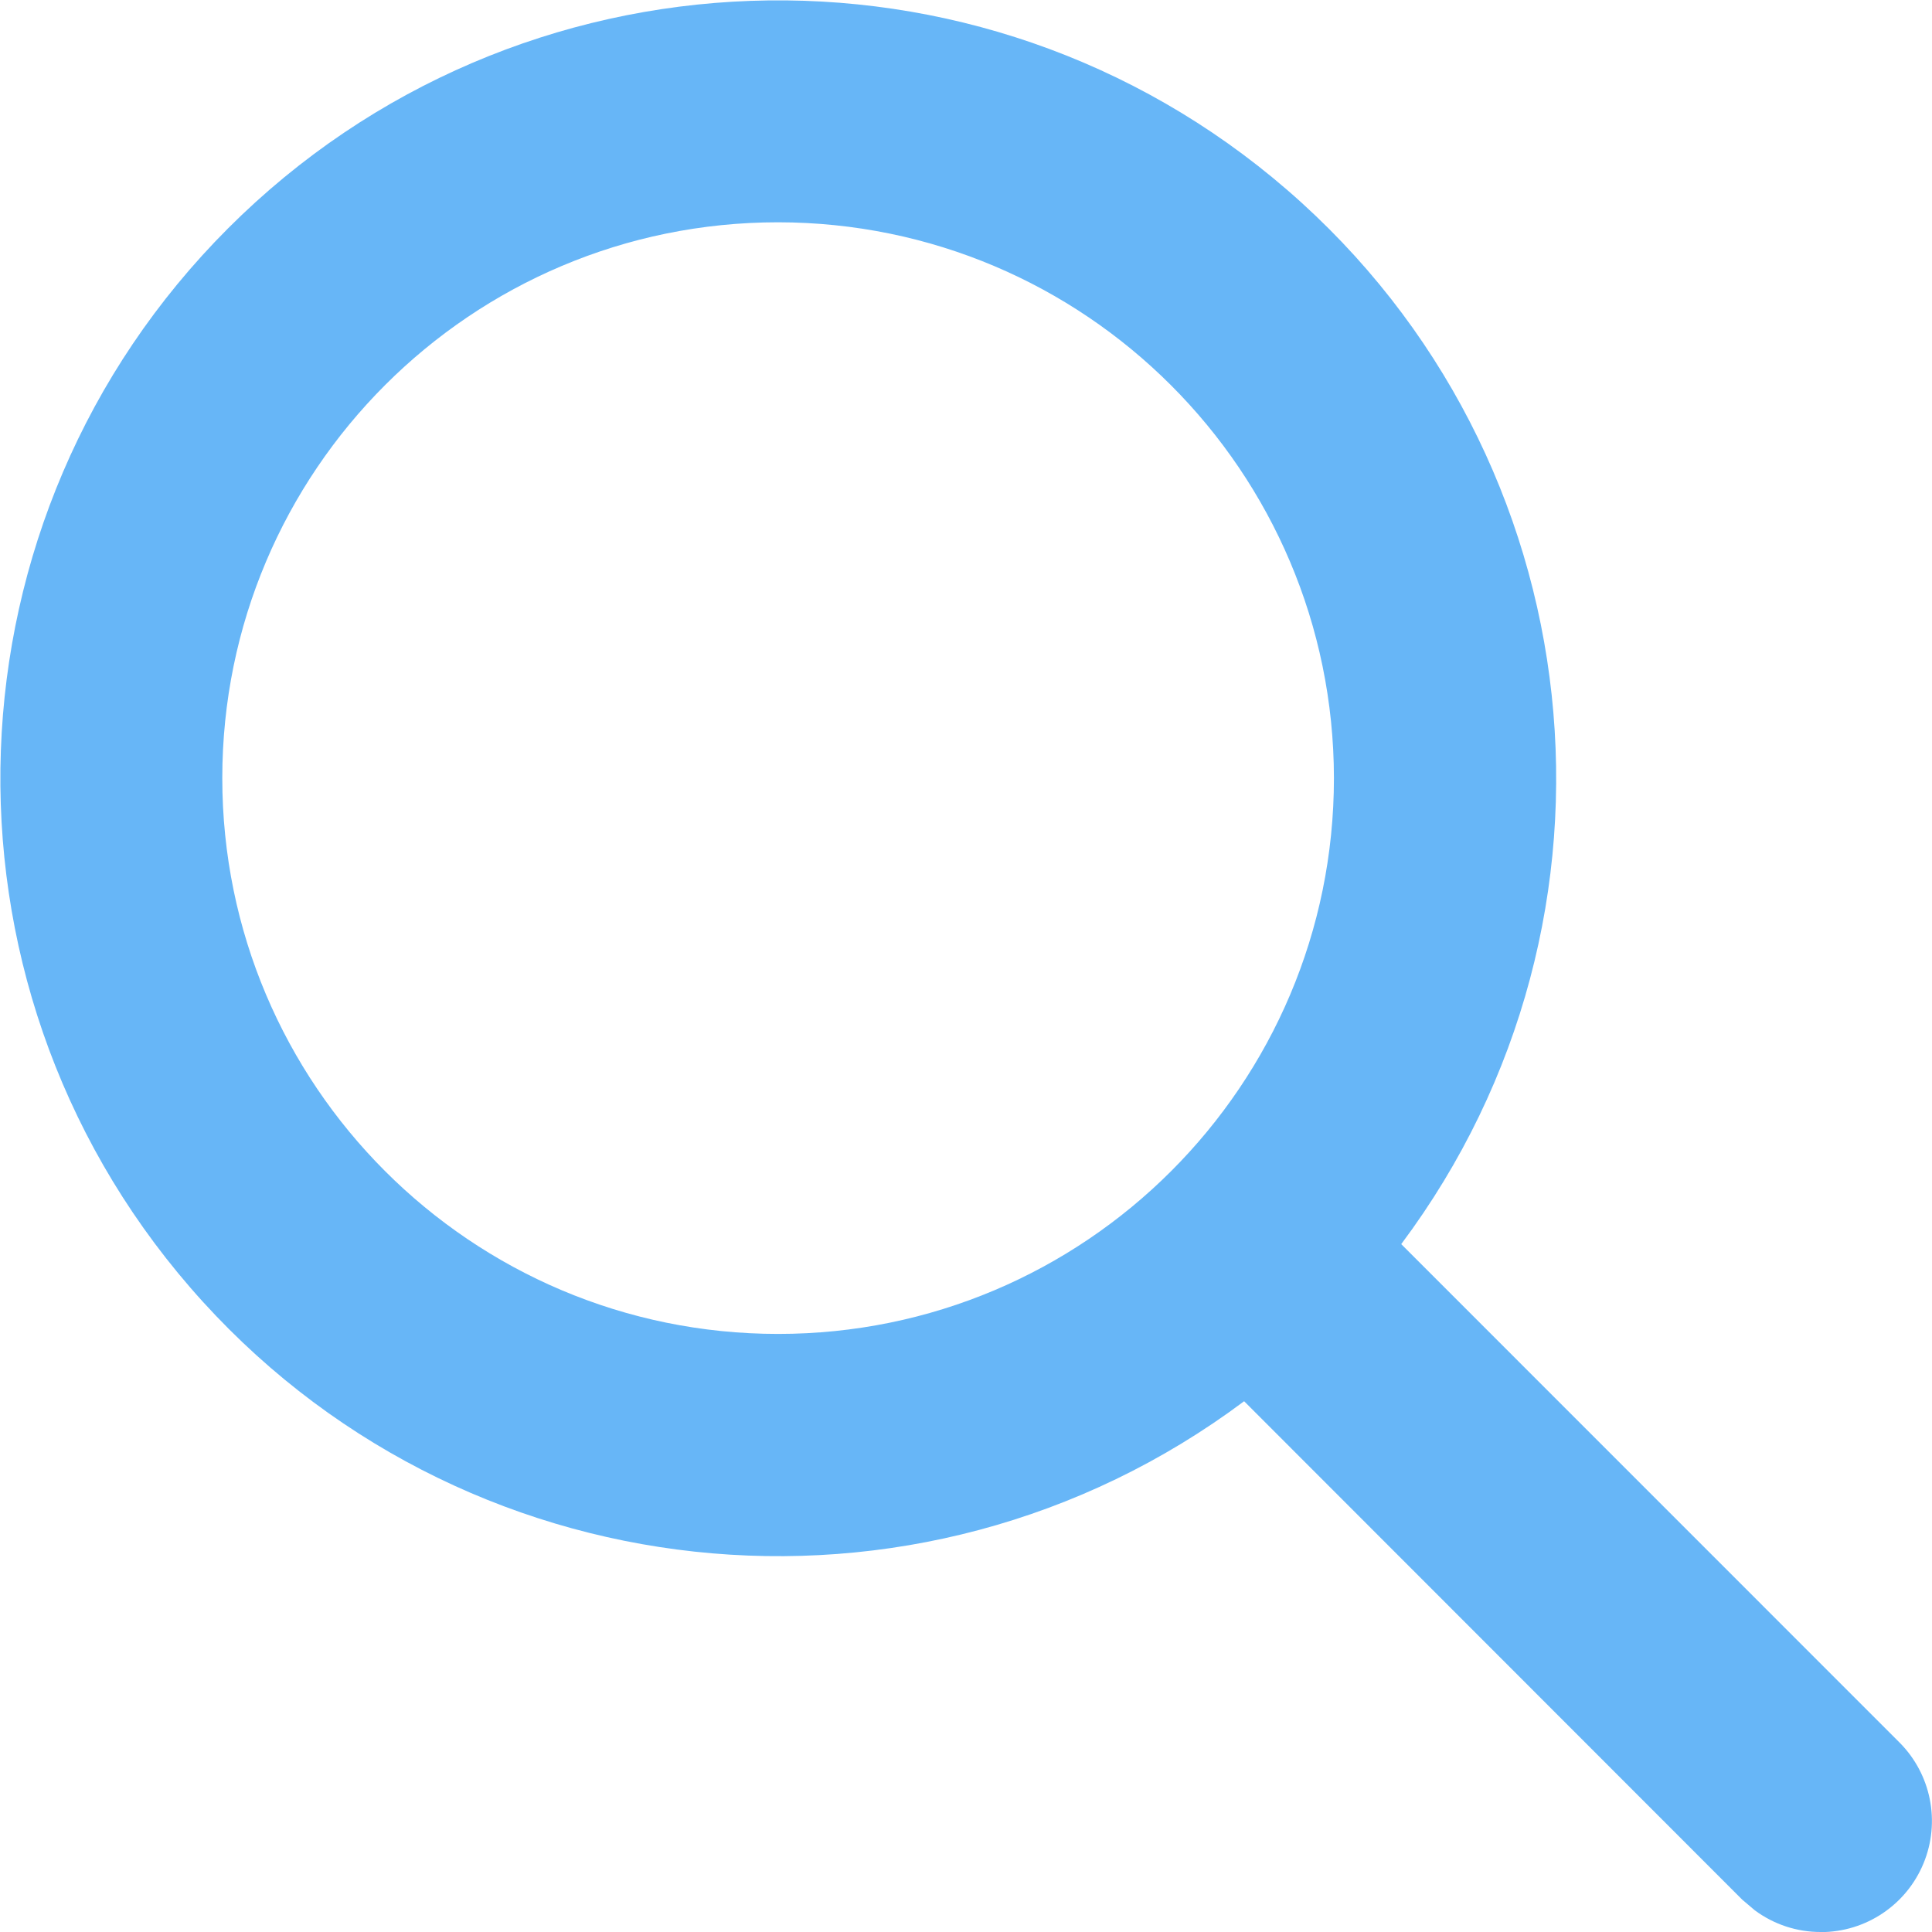
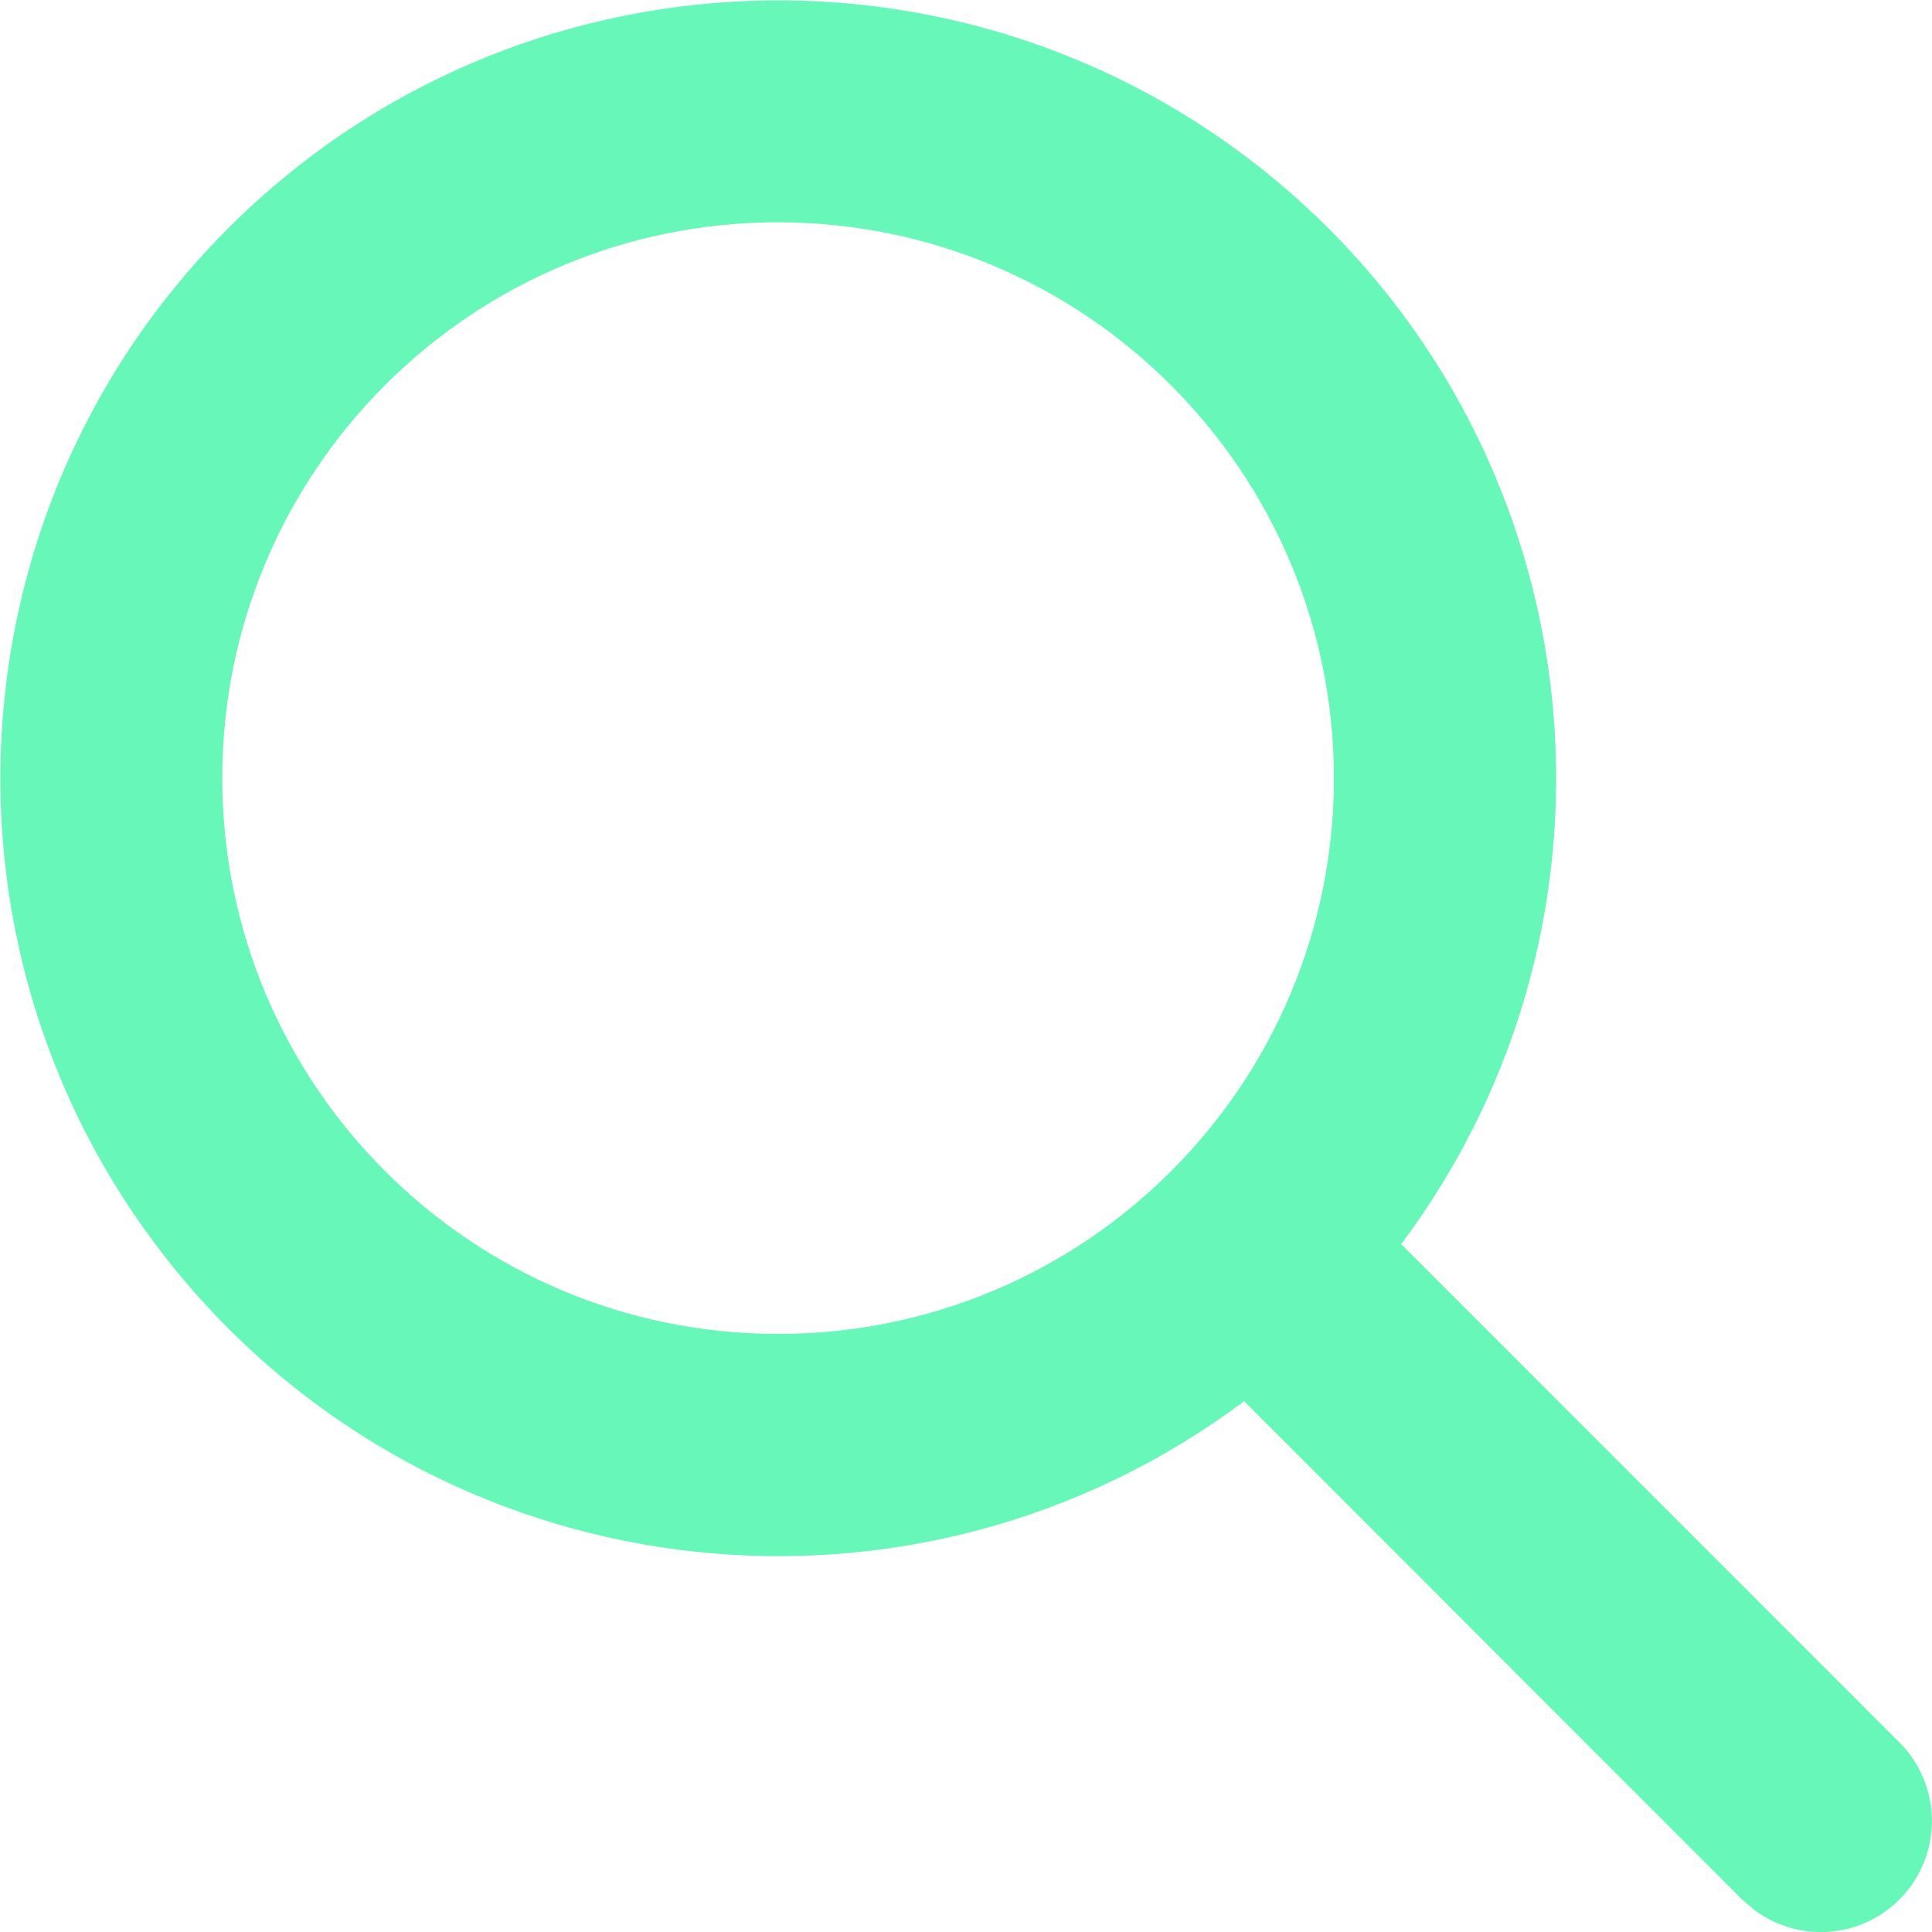
<svg xmlns="http://www.w3.org/2000/svg" width="18.2" height="18.2" viewBox="0 0 18.2 18.2">
  <g id="Icon_Search" data-name="Icon/Search" transform="translate(-0.9 -0.9)">
-     <path id="Search" d="M17.153,18.2a1.037,1.037,0,0,1-.623-.205l-.118-.1L11.72,13.2A7.328,7.328,0,1,1,13.2,11.72l4.692,4.693a1.047,1.047,0,0,1-.74,1.788ZM7.33,2.094A5.236,5.236,0,1,0,12.566,7.33,5.241,5.241,0,0,0,7.33,2.094Z" transform="translate(0.9 0.9)" fill="#67b6f7" />
+     <path id="Search" d="M17.153,18.2a1.037,1.037,0,0,1-.623-.205l-.118-.1L11.72,13.2A7.328,7.328,0,1,1,13.2,11.72l4.692,4.693a1.047,1.047,0,0,1-.74,1.788ZM7.33,2.094A5.236,5.236,0,1,0,12.566,7.33,5.241,5.241,0,0,0,7.33,2.094Z" transform="translate(0.9 0.9)" fill="#67F7B8" />
  </g>
</svg>
